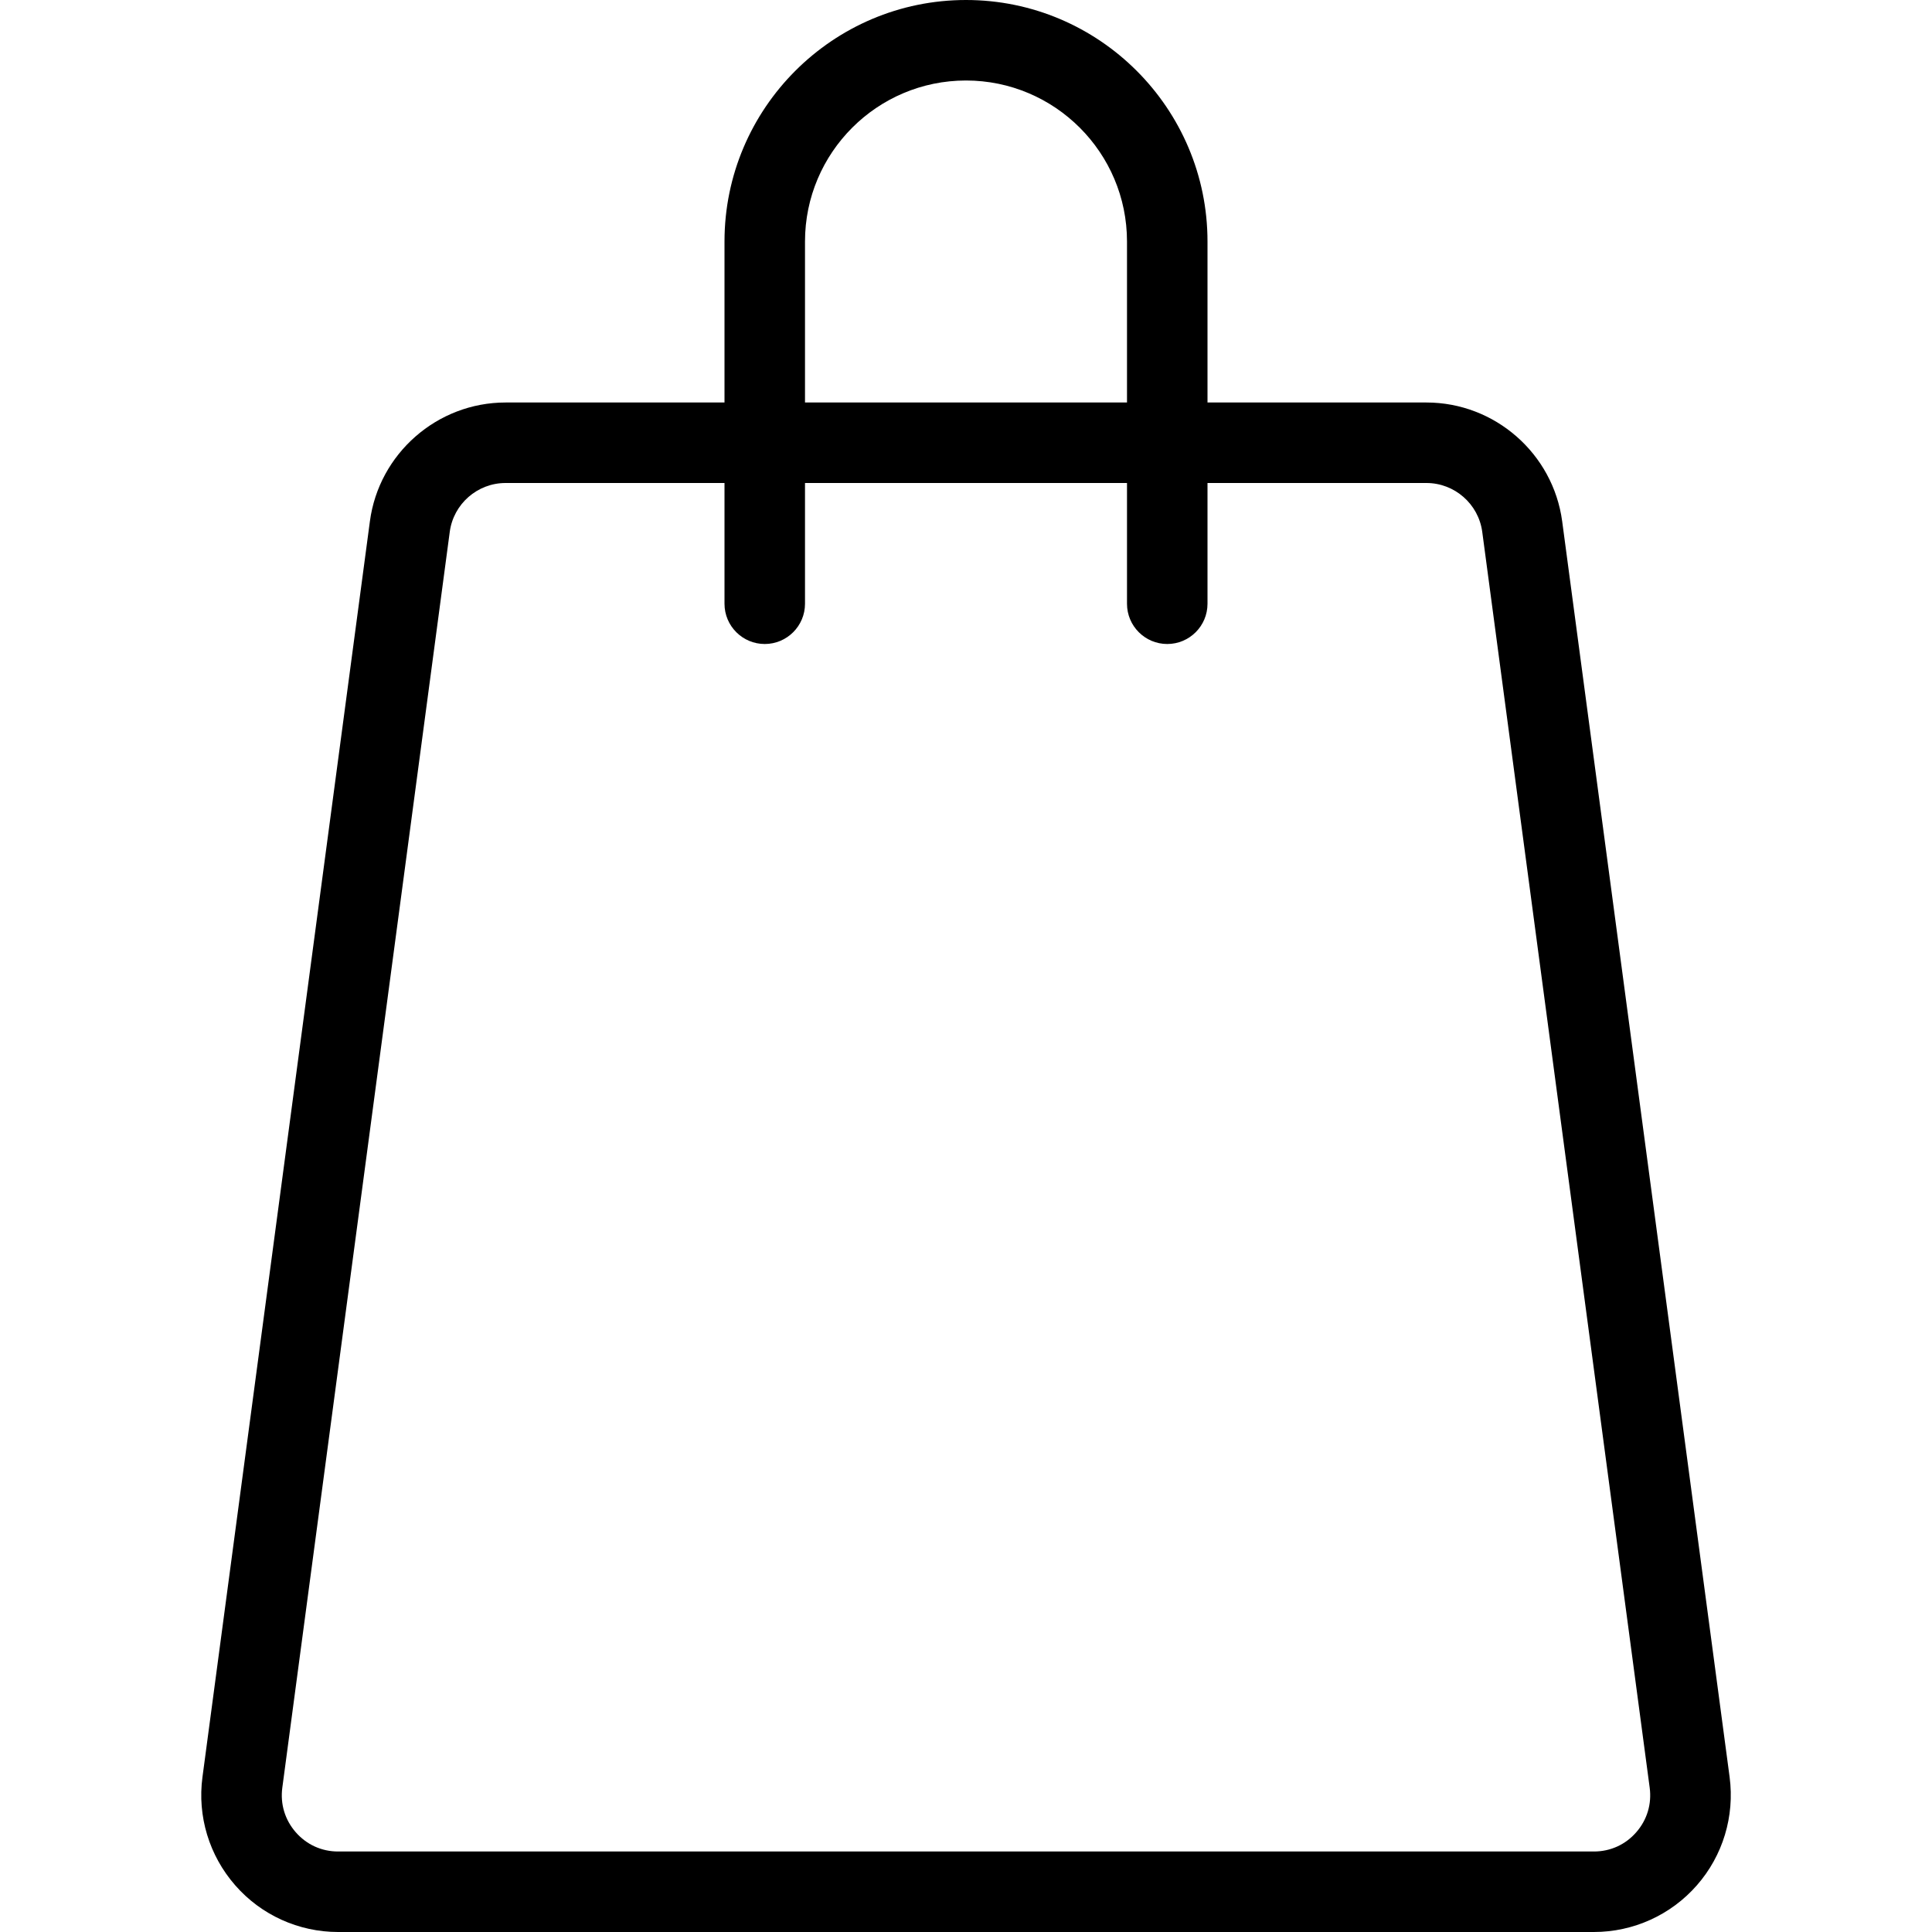
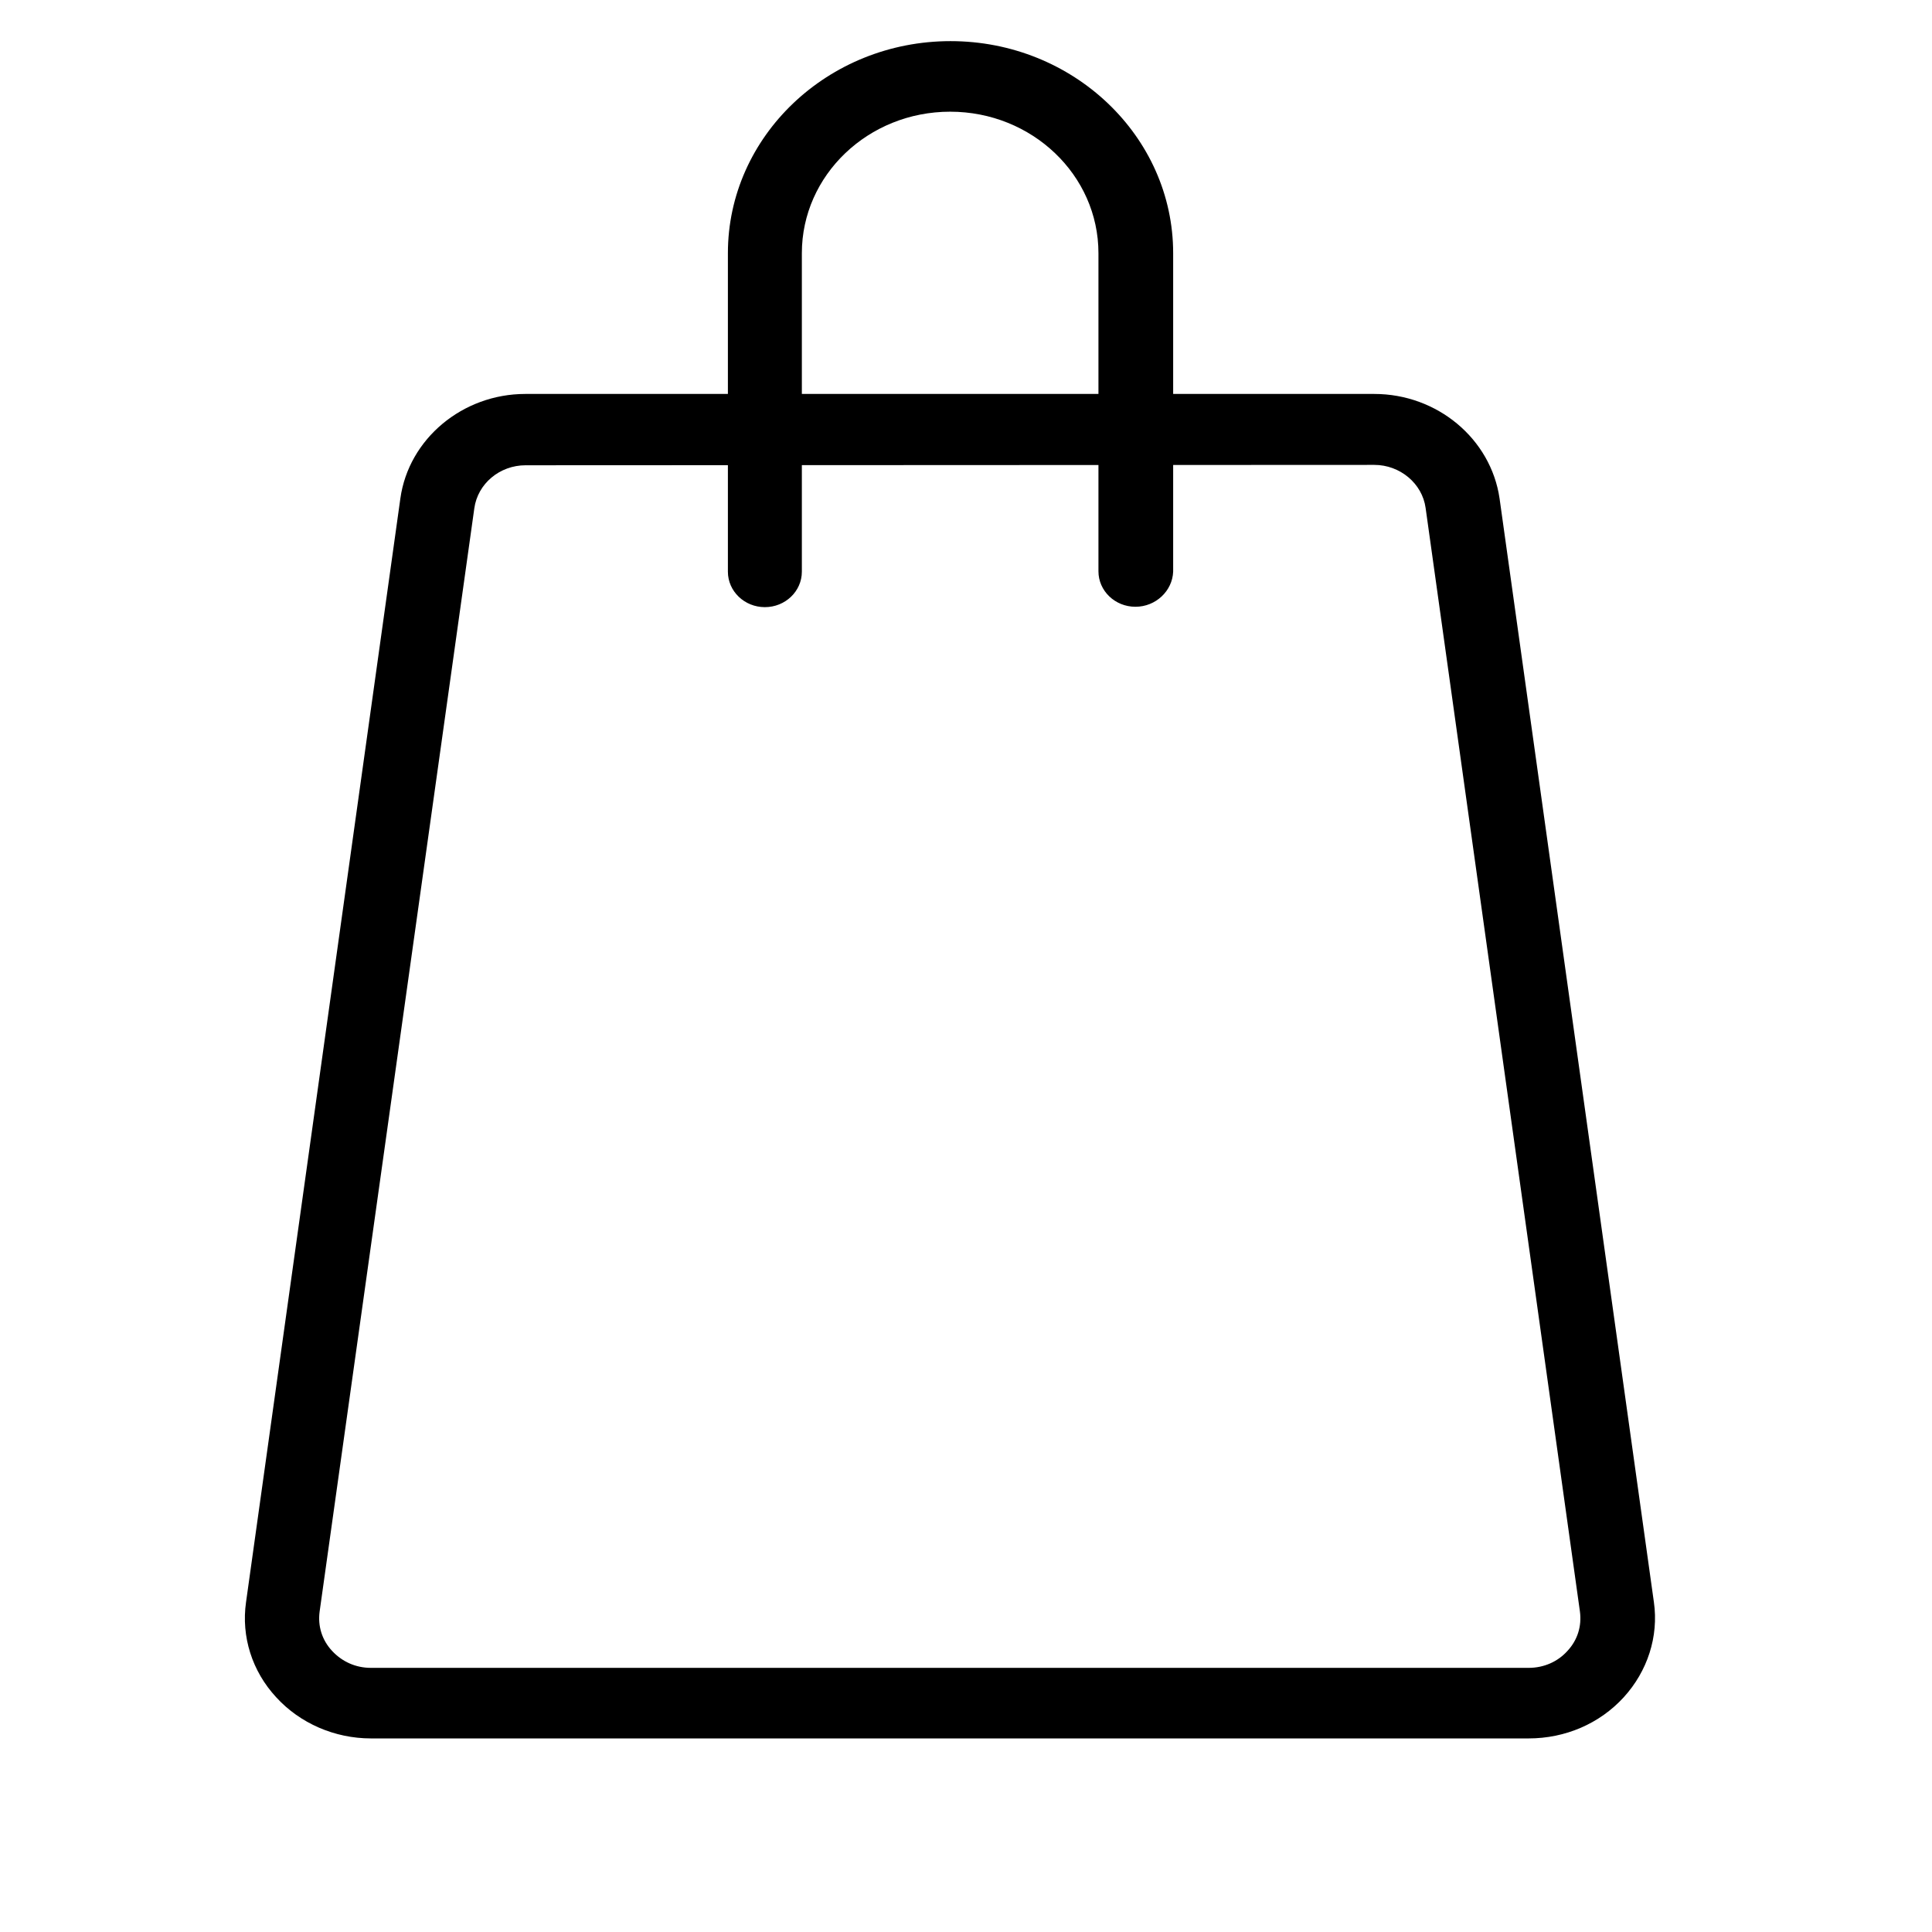
- <svg xmlns="http://www.w3.org/2000/svg" id="_x31__px" height="512" viewBox="0 0 24 24" width="512">
-   <path d="m19.8 24h-15.6c-.49 0-.956-.211-1.278-.58-.323-.369-.472-.858-.407-1.344l2.08-15.6c.112-.842.837-1.476 1.685-1.476h11.44c.849 0 1.573.634 1.686 1.476l2.08 15.6c.064.486-.084.976-.407 1.344-.323.369-.789.58-1.279.58zm-13.52-18c-.35 0-.647.261-.693.607l-2.08 15.6c-.027.203.032.399.167.554.135.154.321.239.526.239h15.6c.205 0 .392-.085.526-.239.135-.154.194-.351.167-.554l-2.08-15.6c-.046-.346-.344-.607-.693-.607z" />
-   <path d="m14.5 8c-.276 0-.5-.224-.5-.5v-4.5c0-1.103-.897-2-2-2s-2 .897-2 2v4.5c0 .276-.224.5-.5.5s-.5-.224-.5-.5v-4.5c0-1.654 1.346-3 3-3s3 1.346 3 3v4.5c0 .276-.224.5-.5.5z" />
+ <svg xmlns="http://www.w3.org/2000/svg" version="1.1" id="_x31__px" x="0px" y="0px" viewBox="0 0 512 512" style="enable-background:new 0 0 512 512;" xml:space="preserve">
+   <path d="M405.1,460.7H98.3c-9.6,0-18.8-4-25.1-10.9c-6.4-6.9-9.3-16.1-8-25.2l40.9-292.5c2.2-15.8,16.5-27.7,33.1-27.7h225  c16.7,0,30.9,11.9,33.2,27.7l40.9,292.5c1.3,9.1-1.7,18.3-8,25.2C423.9,456.8,414.8,460.7,405.1,460.7z M139.3,123.3  c-6.9,0-12.7,4.9-13.6,11.4L84.7,427.1c-0.5,3.8,0.6,7.5,3.3,10.4c2.7,2.9,6.3,4.5,10.3,4.5h306.8c4,0,7.7-1.6,10.3-4.5  c2.7-2.9,3.8-6.6,3.3-10.4l-40.9-292.5c-0.9-6.5-6.8-11.4-13.6-11.4L139.3,123.3z" />
+   <path d="M300.9,160.8c-5.4,0-9.8-4.2-9.8-9.4V67.1c0-20.7-17.6-37.5-39.3-37.5s-39.3,16.8-39.3,37.5v84.4c0,5.2-4.4,9.4-9.8,9.4  c-5.4,0-9.8-4.2-9.8-9.4V67.1c0-31,26.5-56.2,59-56.2s59,25.2,59,56.2v84.4C310.7,156.6,306.3,160.8,300.9,160.8z" />
</svg>
